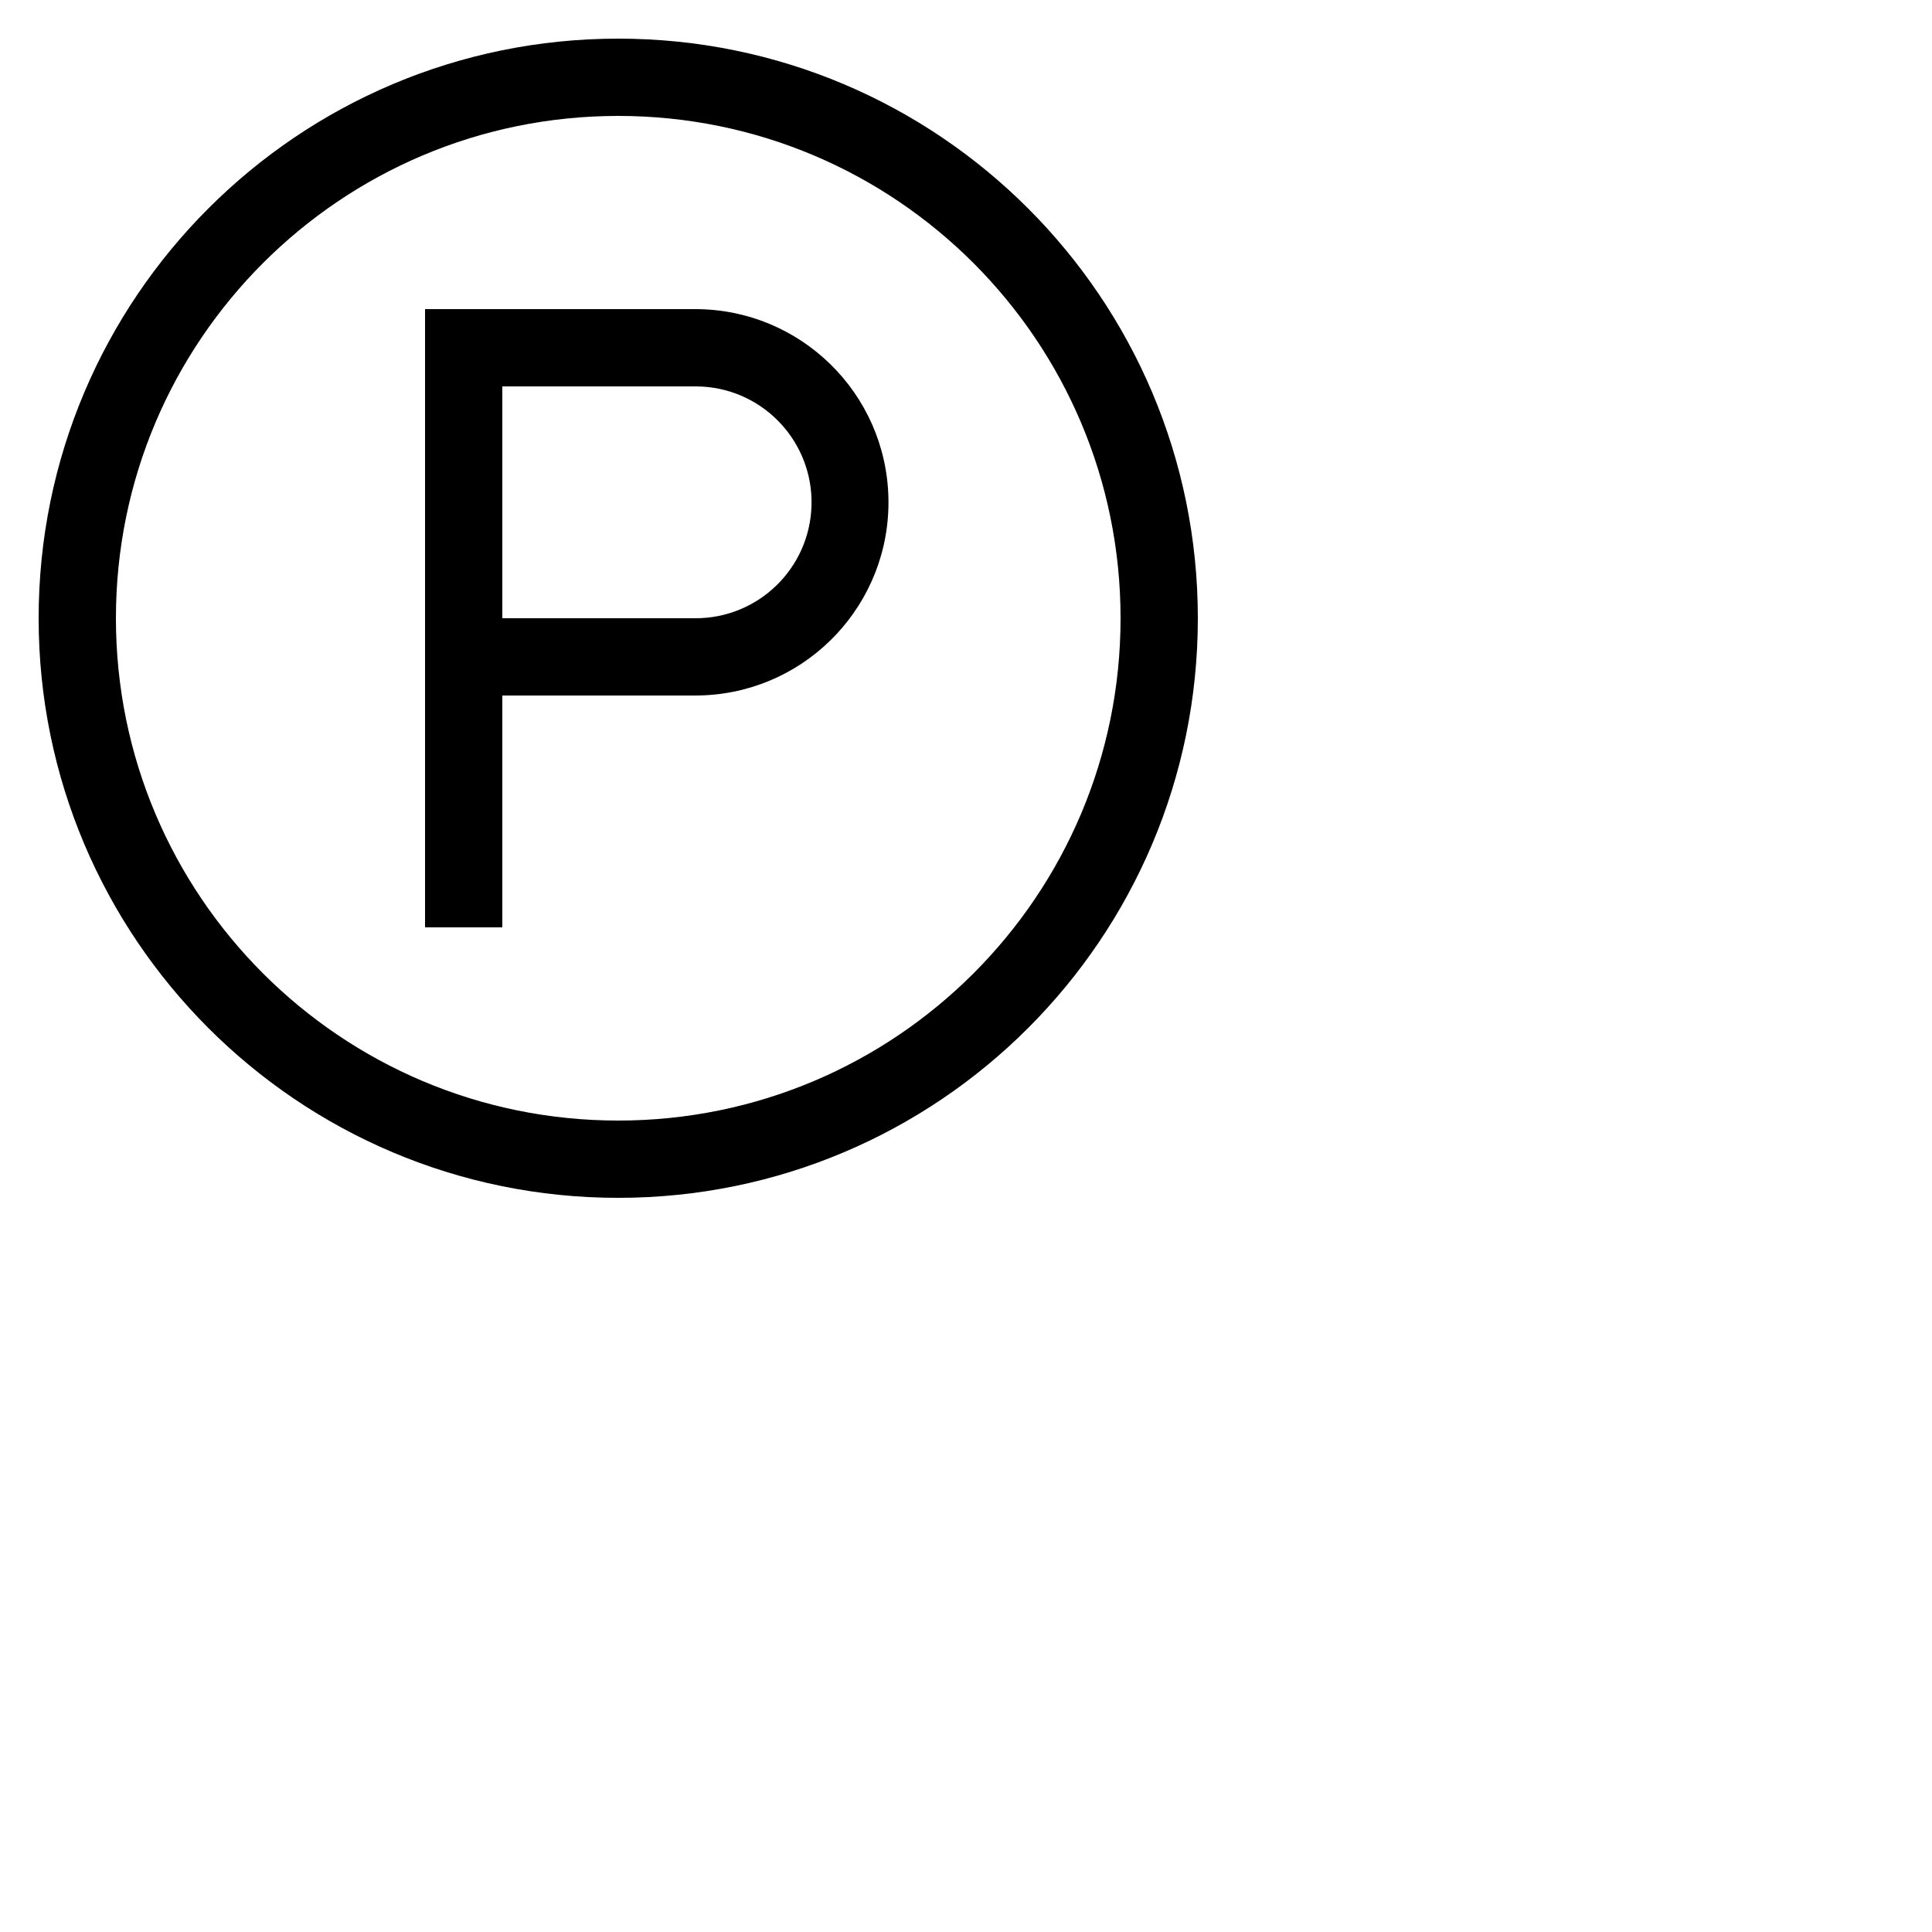
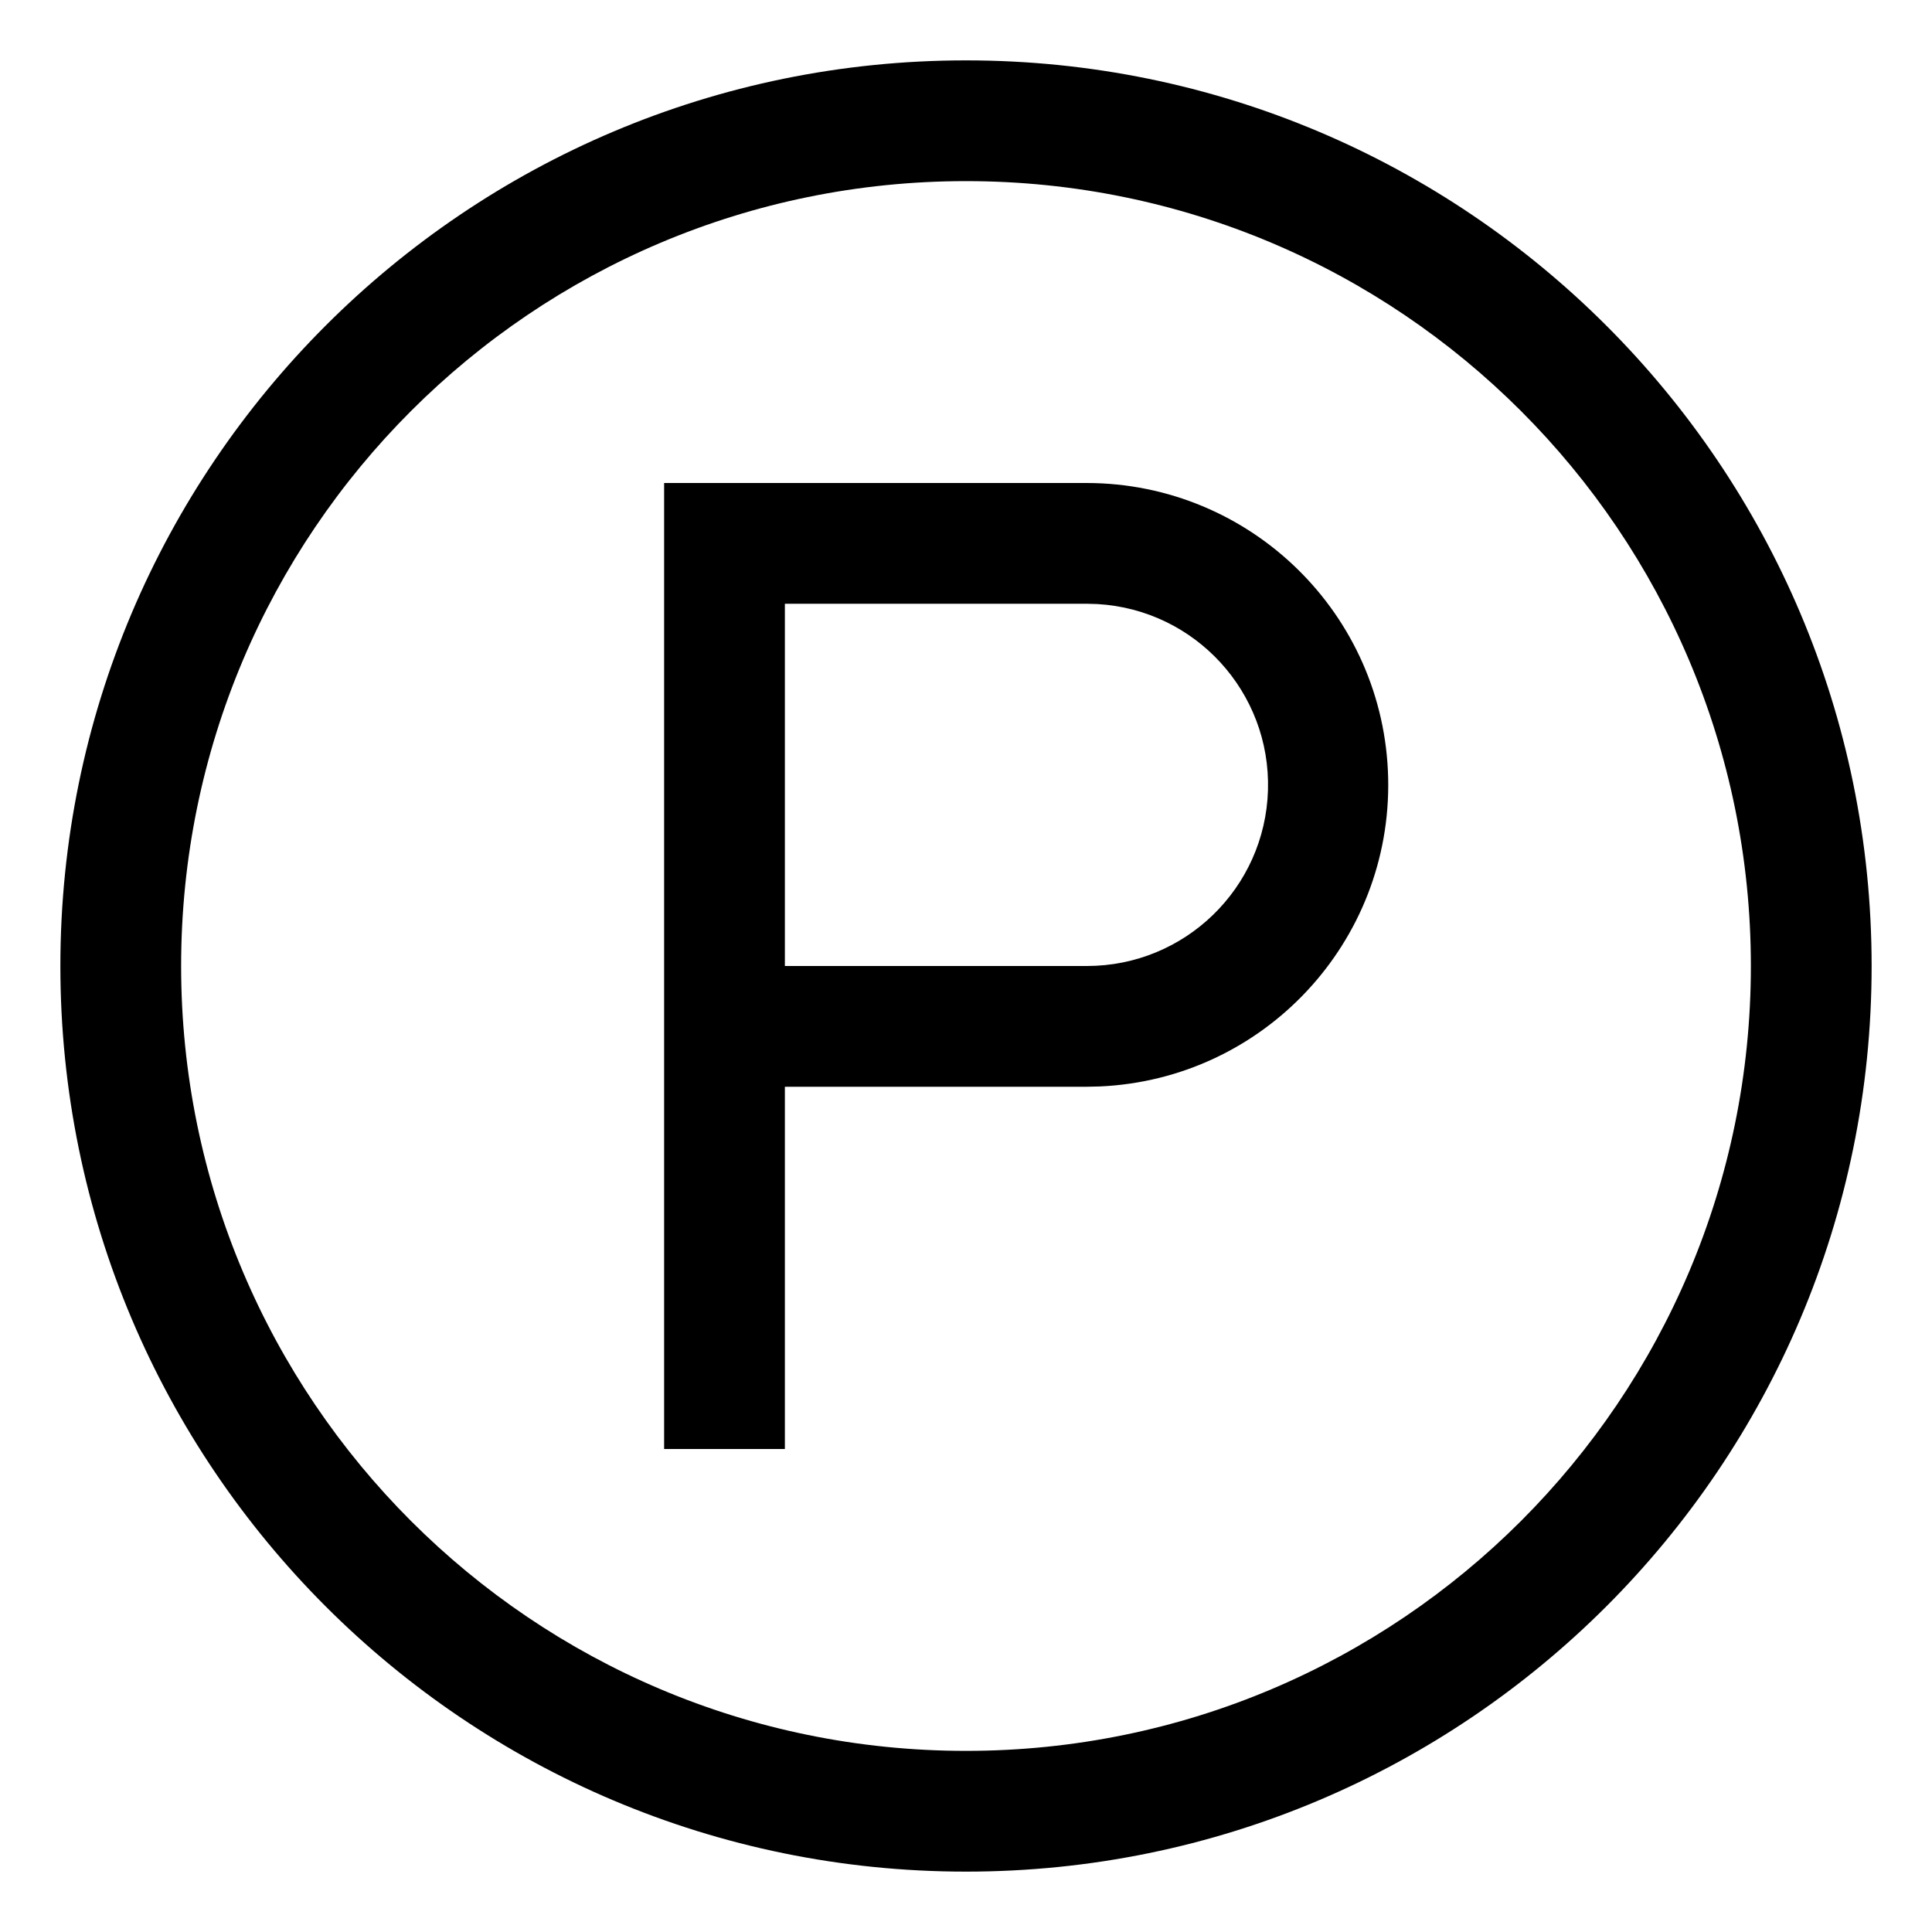
- <svg xmlns="http://www.w3.org/2000/svg" width="50" height="50" viewBox="0 0 50 50">
+ <svg xmlns="http://www.w3.org/2000/svg" aria-hidden="true" role="presentation" viewBox="0 0 32 32" style="display: block; height: 24px; width: 24px; fill: currentcolor;">
  <path style="text-indent:0;text-align:start;line-height:normal;text-transform:none;block-progression:tb;-inkscape-font-specification:Bitstream Vera Sans" d="M16 1c8.284 0 15 6.716 15 15 0 8.284-6.716 15-15 15-8.284 0-15-6.716-15-15C1 7.716 7.716 1 16 1zm0 2C8.82 3 3 8.82 3 16s5.82 13 13 13 13-5.82 13-13S23.18 3 16 3zm2 5a5 5 0 0 1 .217 9.995L18 18h-5v6h-2V8zm0 2h-5v6h5a3 3 0 0 0 .176-5.995z" />
</svg>
